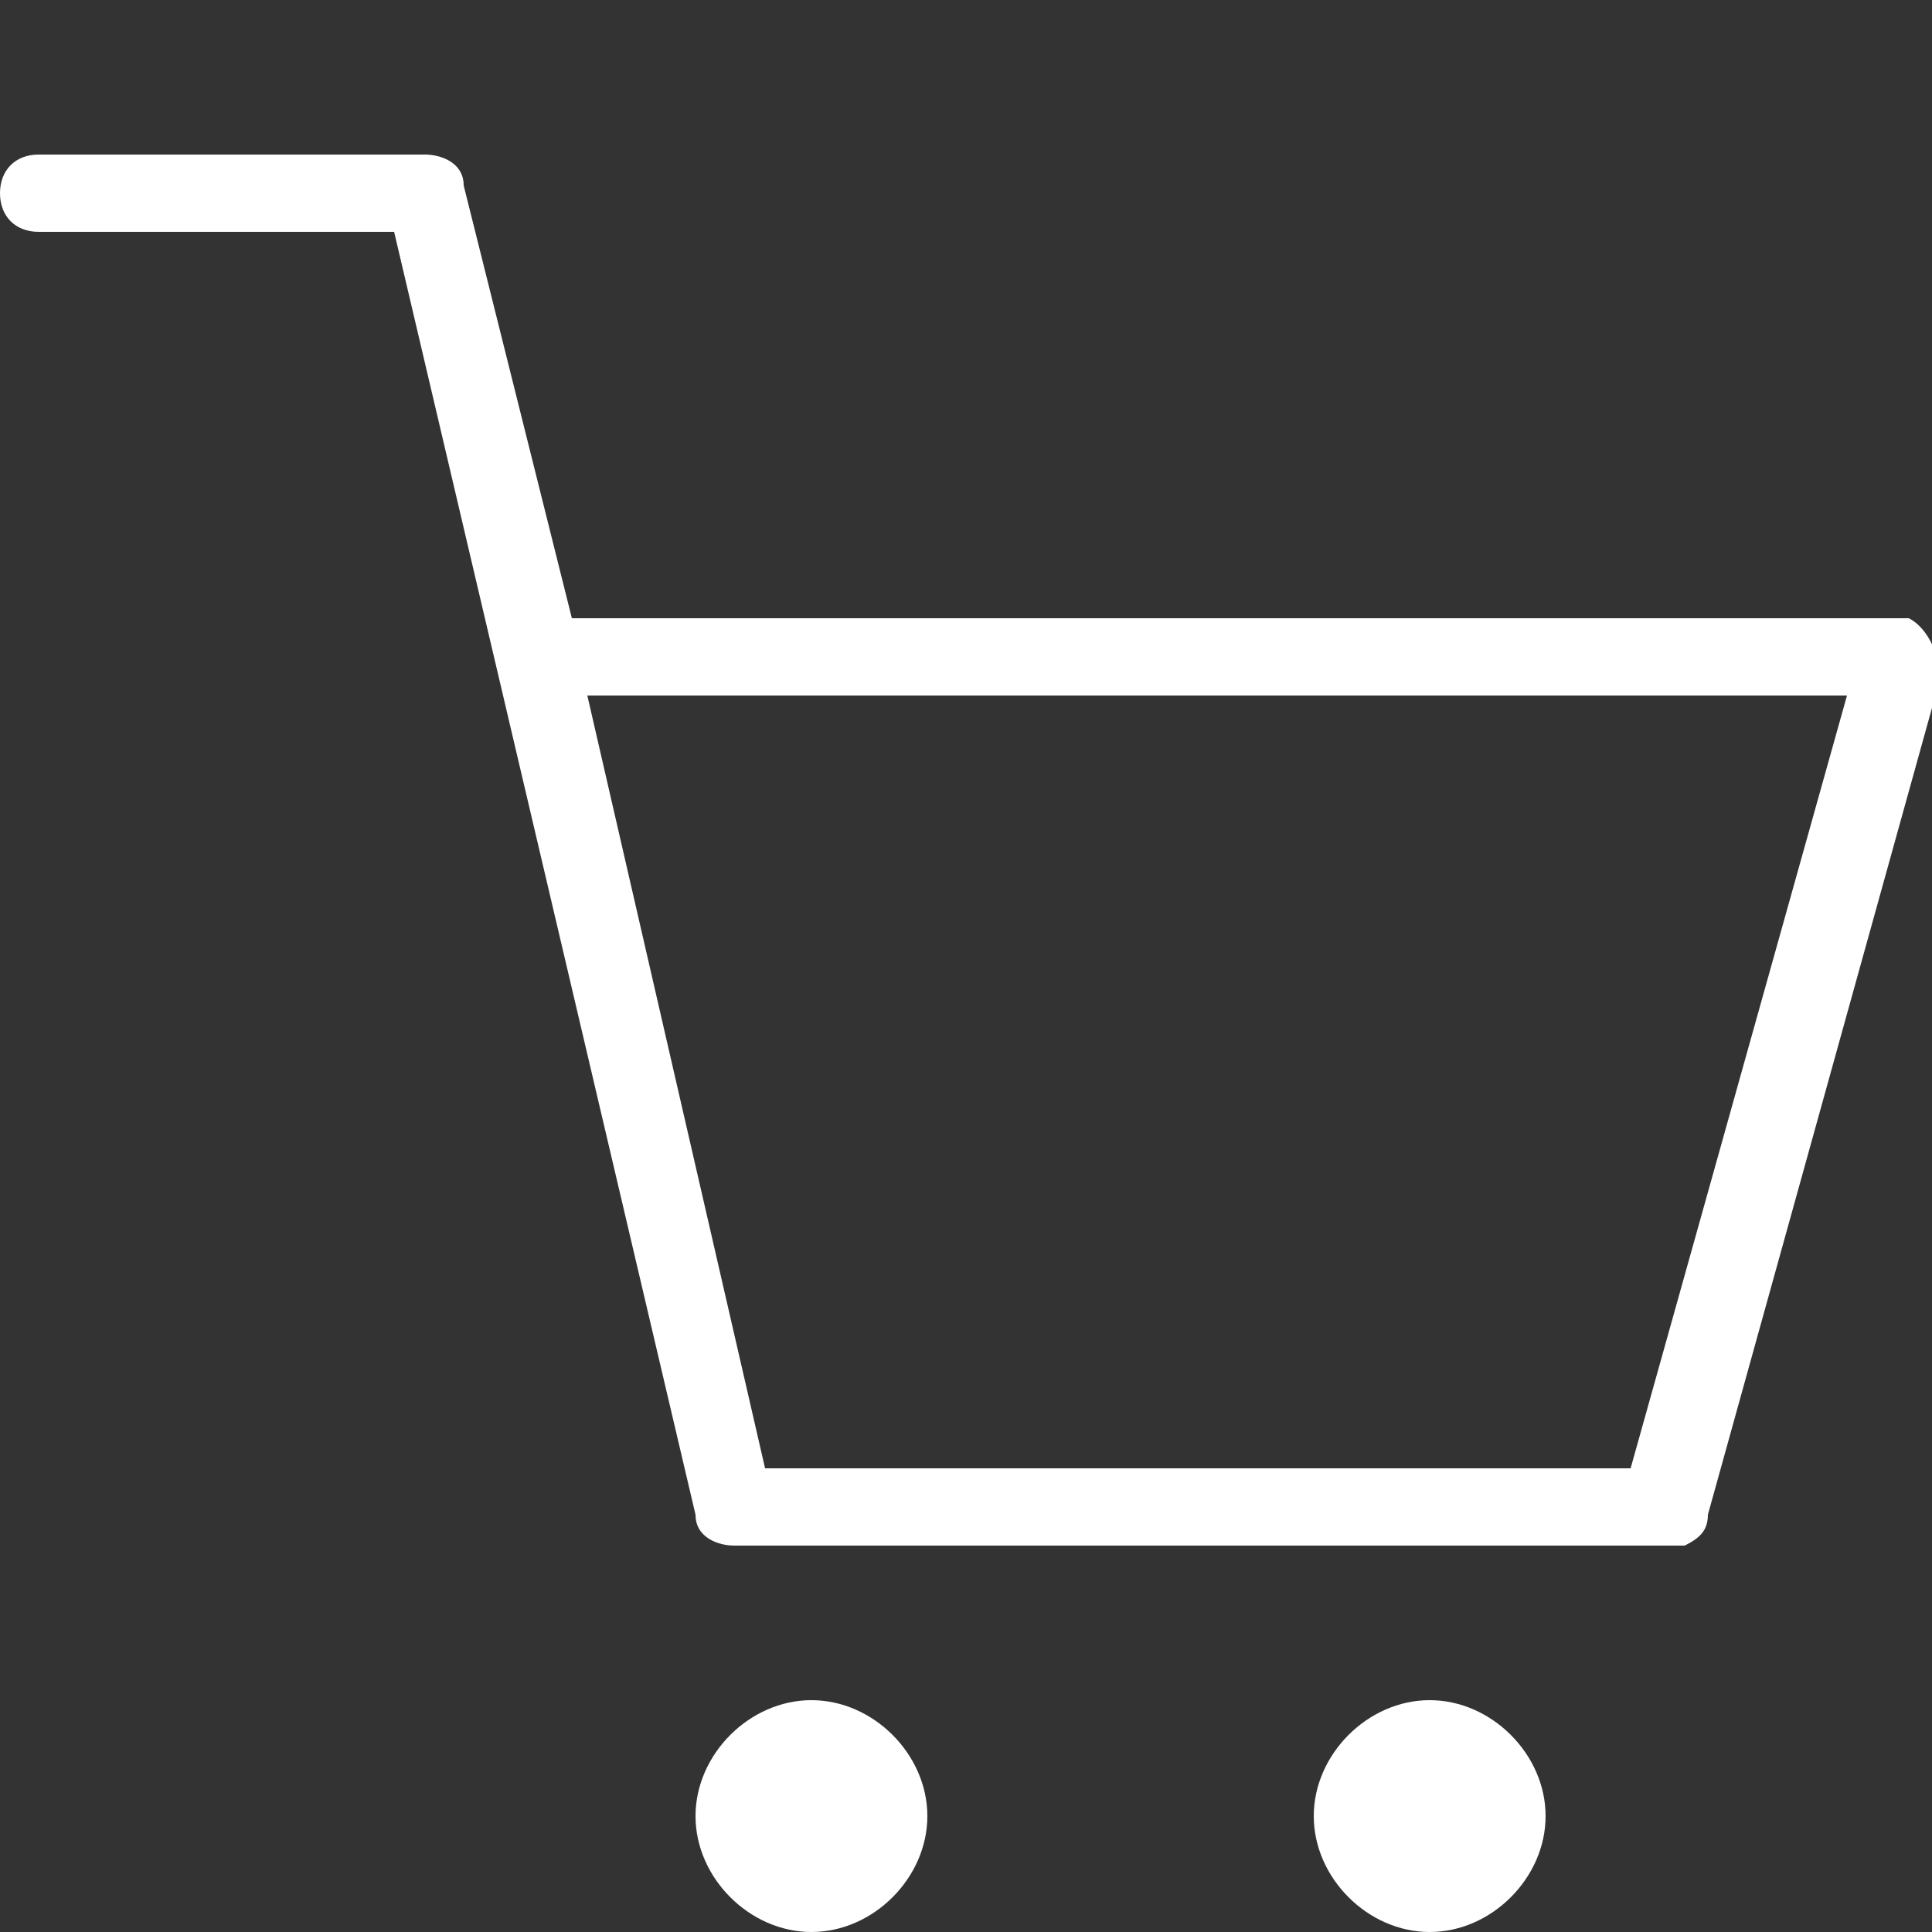
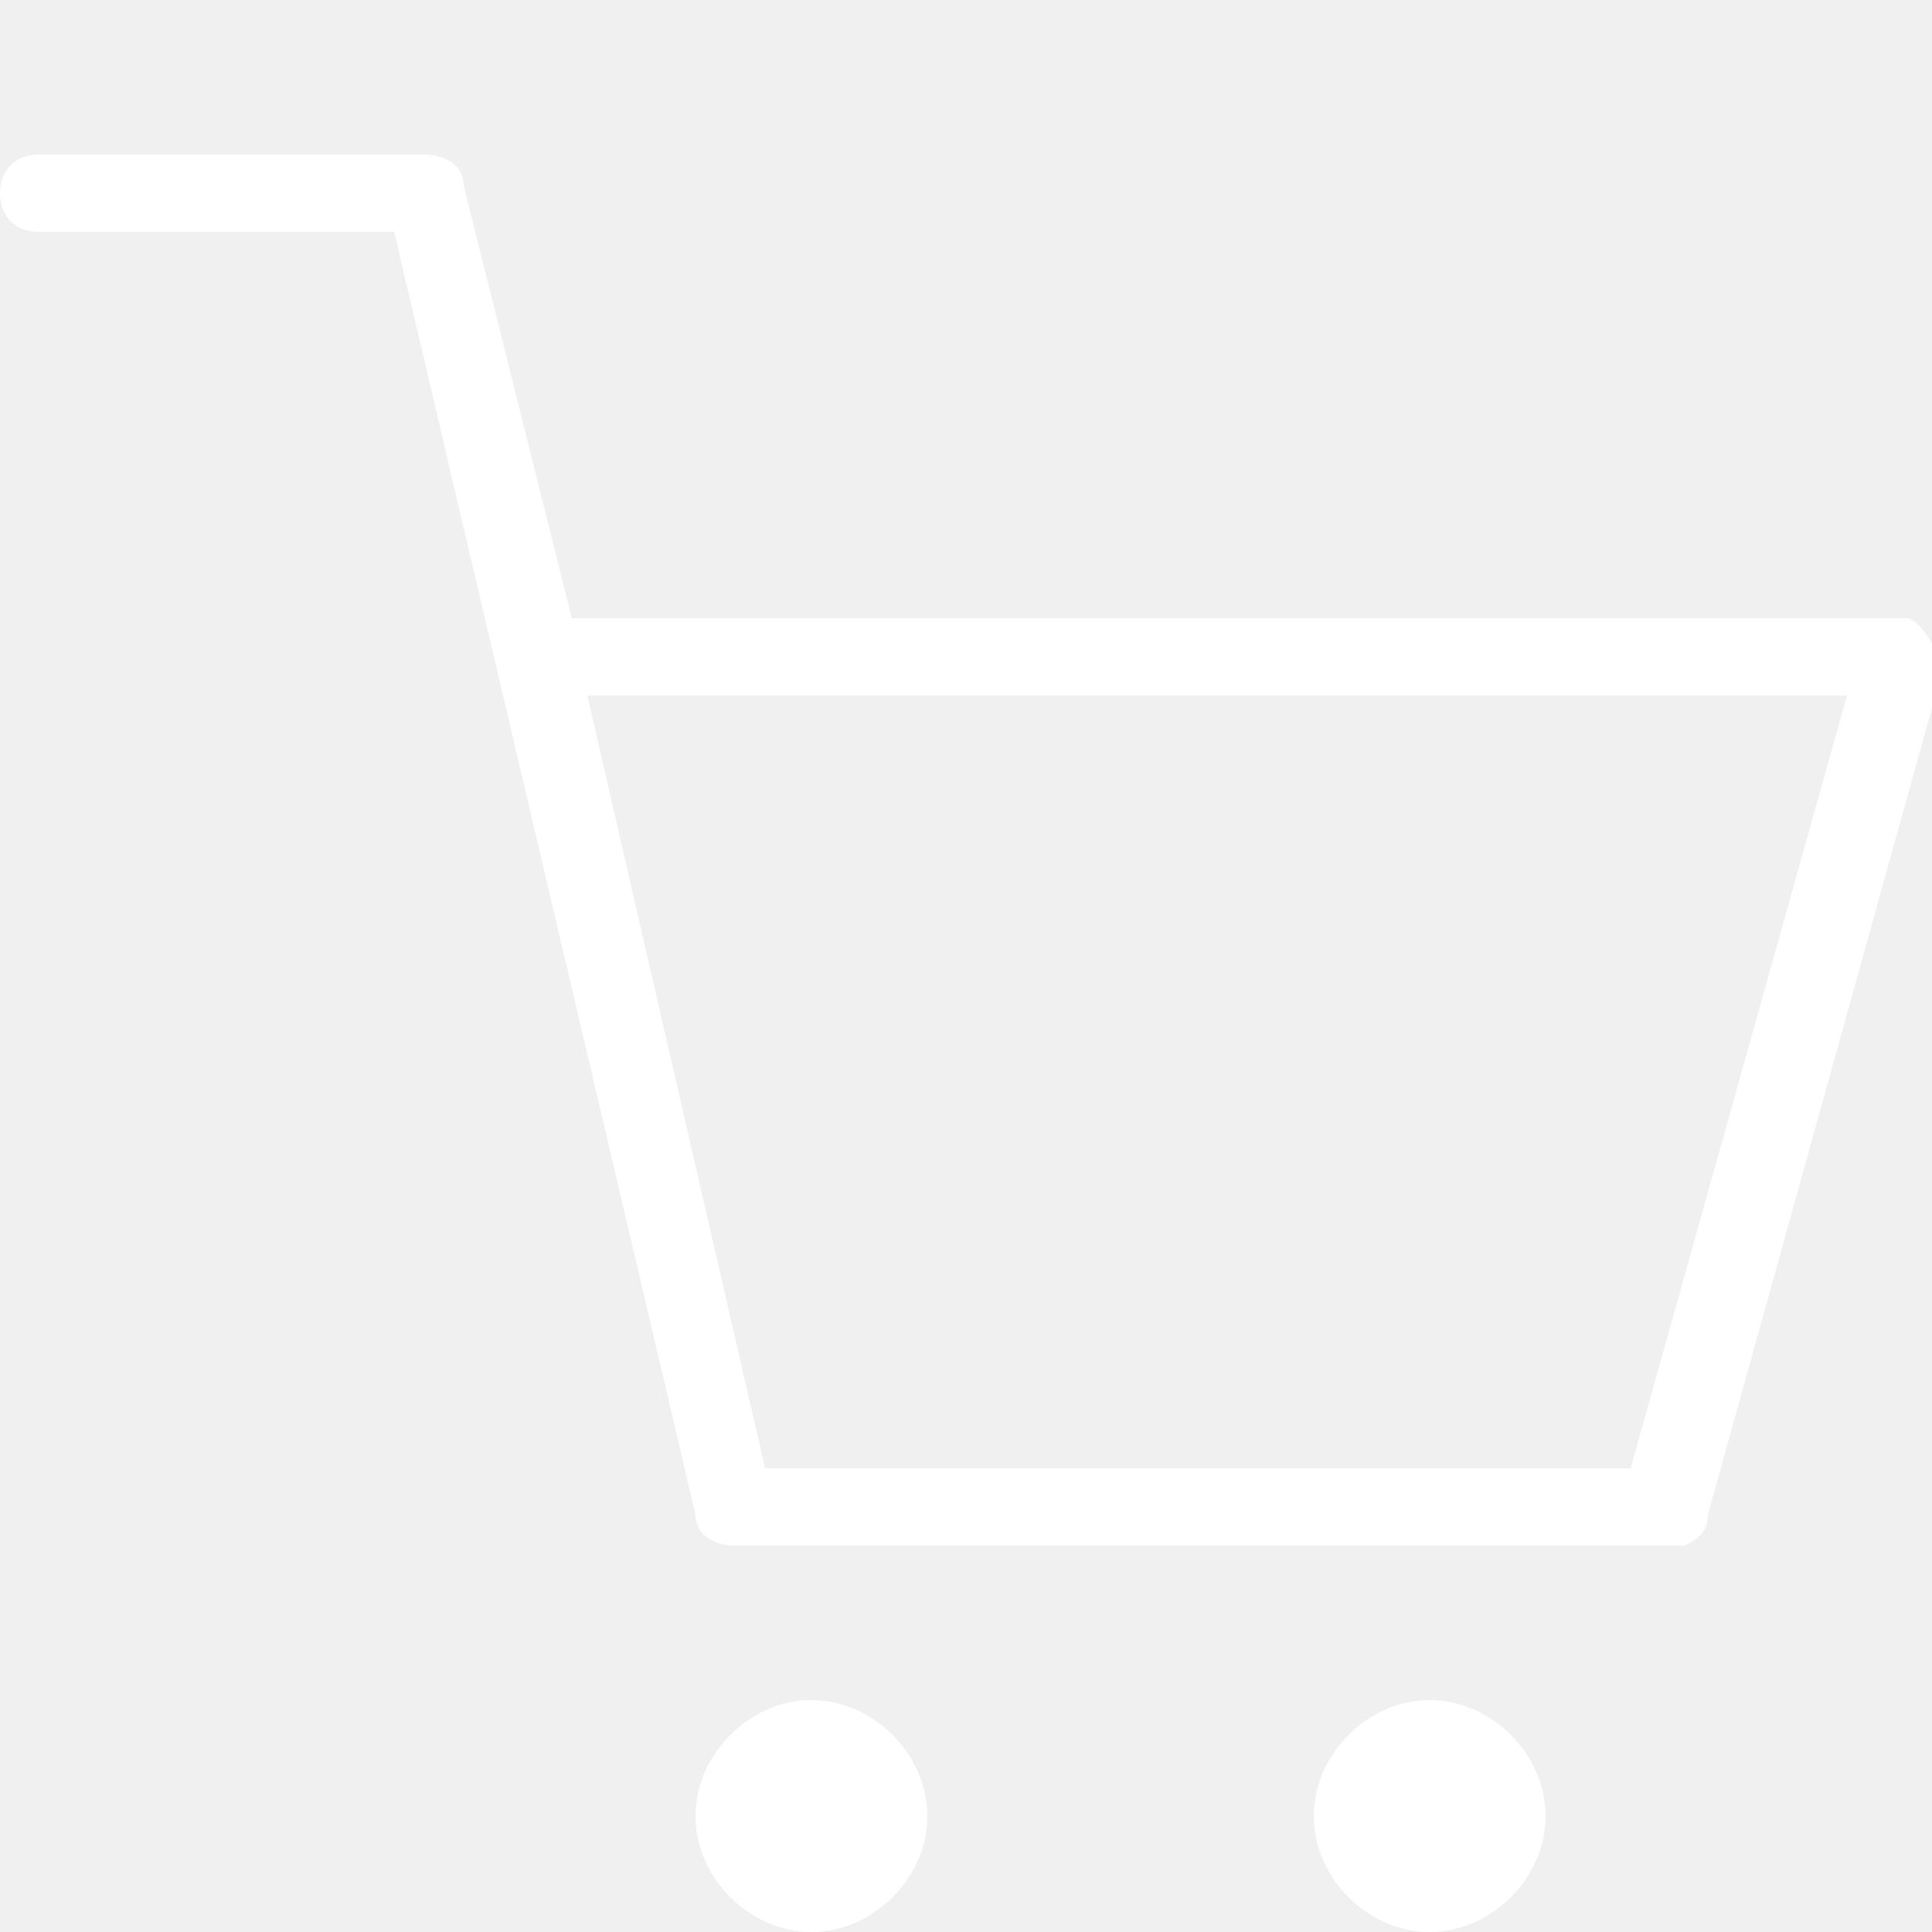
- <svg xmlns="http://www.w3.org/2000/svg" version="1.1" x="0px" y="0px" viewBox="0 0 25 25" style="enable-background:new 0 0 25 25;" xml:space="preserve">
+ <svg xmlns="http://www.w3.org/2000/svg" version="1.1" id="Layer_1" x="0px" y="0px" viewBox="0 0 25 25" style="enable-background:new 0 0 25 25;" xml:space="preserve">
  <style type="text/css">
- 	.st0{fill:#333333;}
- 	.st1{display:none;}
+ 	.st0{display:none;}
+ 	.st1{display:inline;fill:#333333;}
	.st2{display:inline;fill:#FFFFFF;}
- 	.st3{fill-rule:evenodd;clip-rule:evenodd;fill:#FFFFFF;}
+ 	.st3{fill:#FFFFFF;}
</style>
-   <g id="bg">
-     <rect y="0" class="st0" width="25" height="25" />
+   <g id="bg" class="st0">
+     <rect class="st1" width="25" height="25" />
  </g>
-   <g id="Layer_1" class="st1">
+   <g id="Layer_1_1_" class="st0">
    <path class="st2" d="M19,16.5l-14.3,1c-1.1,0-2-0.9-2-2V9.3c0-1.1,0.9-2,2-2H21c1.1,0,2,0.9,2,2l-2,5.3C21,15.6,20.1,16.5,19,16.5z   " />
-     <path class="st2" d="M17.5,23.5L17.5,23.5c-1.1,0-2-0.9-2-2v0c0-1.1,0.9-2,2-2h0c1.1,0,2,0.9,2,2v0C19.5,22.6,18.6,23.5,17.5,23.5z   " />
-     <path class="st2" d="M7.5,23.5L7.5,23.5c-1.1,0-2-0.9-2-2v0c0-1.1,0.9-2,2-2h0c1.1,0,2,0.9,2,2v0C9.5,22.6,8.6,23.5,7.5,23.5z" />
-     <path class="st2" d="M2.1,5.5h5.3C8,5.5,8.5,5,8.5,4.4v0c0-0.6-0.5-1.1-1.1-1.1H2.1C1.5,3.3,1,3.8,1,4.4v0C1,5,1.5,5.5,2.1,5.5z" />
+     <path class="st2" d="M17.5,23.5L17.5,23.5c-1.1,0-2-0.9-2-2l0,0c0-1.1,0.9-2,2-2l0,0c1.1,0,2,0.9,2,2l0,0   C19.5,22.6,18.6,23.5,17.5,23.5z" />
+     <path class="st2" d="M7.5,23.5L7.5,23.5c-1.1,0-2-0.9-2-2l0,0c0-1.1,0.9-2,2-2l0,0c1.1,0,2,0.9,2,2l0,0C9.5,22.6,8.6,23.5,7.5,23.5   z" />
+     <path class="st2" d="M2.1,5.5h5.3C8,5.5,8.5,5,8.5,4.4l0,0c0-0.6-0.5-1.1-1.1-1.1H2.1C1.5,3.3,1,3.8,1,4.4l0,0C1,5,1.5,5.5,2.1,5.5   z" />
  </g>
  <g id="Layer_3">
    <g id="ecommerce_-_shop_cart">
      <g>
-         <path class="st3" d="M18.5,22c-0.8,0-1.5,0.7-1.5,1.5s0.7,1.5,1.5,1.5c0.8,0,1.5-0.7,1.5-1.5S19.3,22,18.5,22z M10.5,22     C9.7,22,9,22.7,9,23.5S9.7,25,10.5,25c0.8,0,1.5-0.7,1.5-1.5S11.3,22,10.5,22z M24.7,8c-0.1,0-0.1,0-0.2,0H7.5C7.4,8,7.4,8,7.4,8     L6,2.4C6,2.1,5.7,2,5.5,2c0,0,0,0,0,0h-5C0.2,2,0,2.2,0,2.5C0,2.8,0.2,3,0.5,3h4.6L9,19.6C9,19.9,9.3,20,9.5,20c0,0,0,0,0,0h11.9     c0.1,0,0.2,0,0.3,0c0,0,0,0,0.1,0c0,0,0,0,0,0c0.2-0.1,0.3-0.2,0.3-0.4c0,0,0,0,0,0l3-10.8C25.1,8.4,24.9,8.1,24.7,8z M21.1,19     H9.9L7.6,9h16.3L21.1,19z" />
+         <path class="st3" d="M18.5,22c-0.8,0-1.5,0.7-1.5,1.5s0.7,1.5,1.5,1.5s1.5-0.7,1.5-1.5S19.3,22,18.5,22z M10.5,22     C9.7,22,9,22.7,9,23.5S9.7,25,10.5,25s1.5-0.7,1.5-1.5S11.3,22,10.5,22z M24.7,8c-0.1,0-0.1,0-0.2,0h-17C7.4,8,7.4,8,7.4,8L6,2.4     C6,2.1,5.7,2,5.5,2l0,0h-5C0.2,2,0,2.2,0,2.5S0.2,3,0.5,3h4.6L9,19.6C9,19.9,9.3,20,9.5,20l0,0h11.9c0.1,0,0.2,0,0.3,0     c0,0,0,0,0.1,0l0,0c0.2-0.1,0.3-0.2,0.3-0.4l0,0l3-10.8C25.1,8.4,24.9,8.1,24.7,8z M21.1,19H9.9L7.6,9h16.3L21.1,19z" />
      </g>
    </g>
  </g>
</svg>
